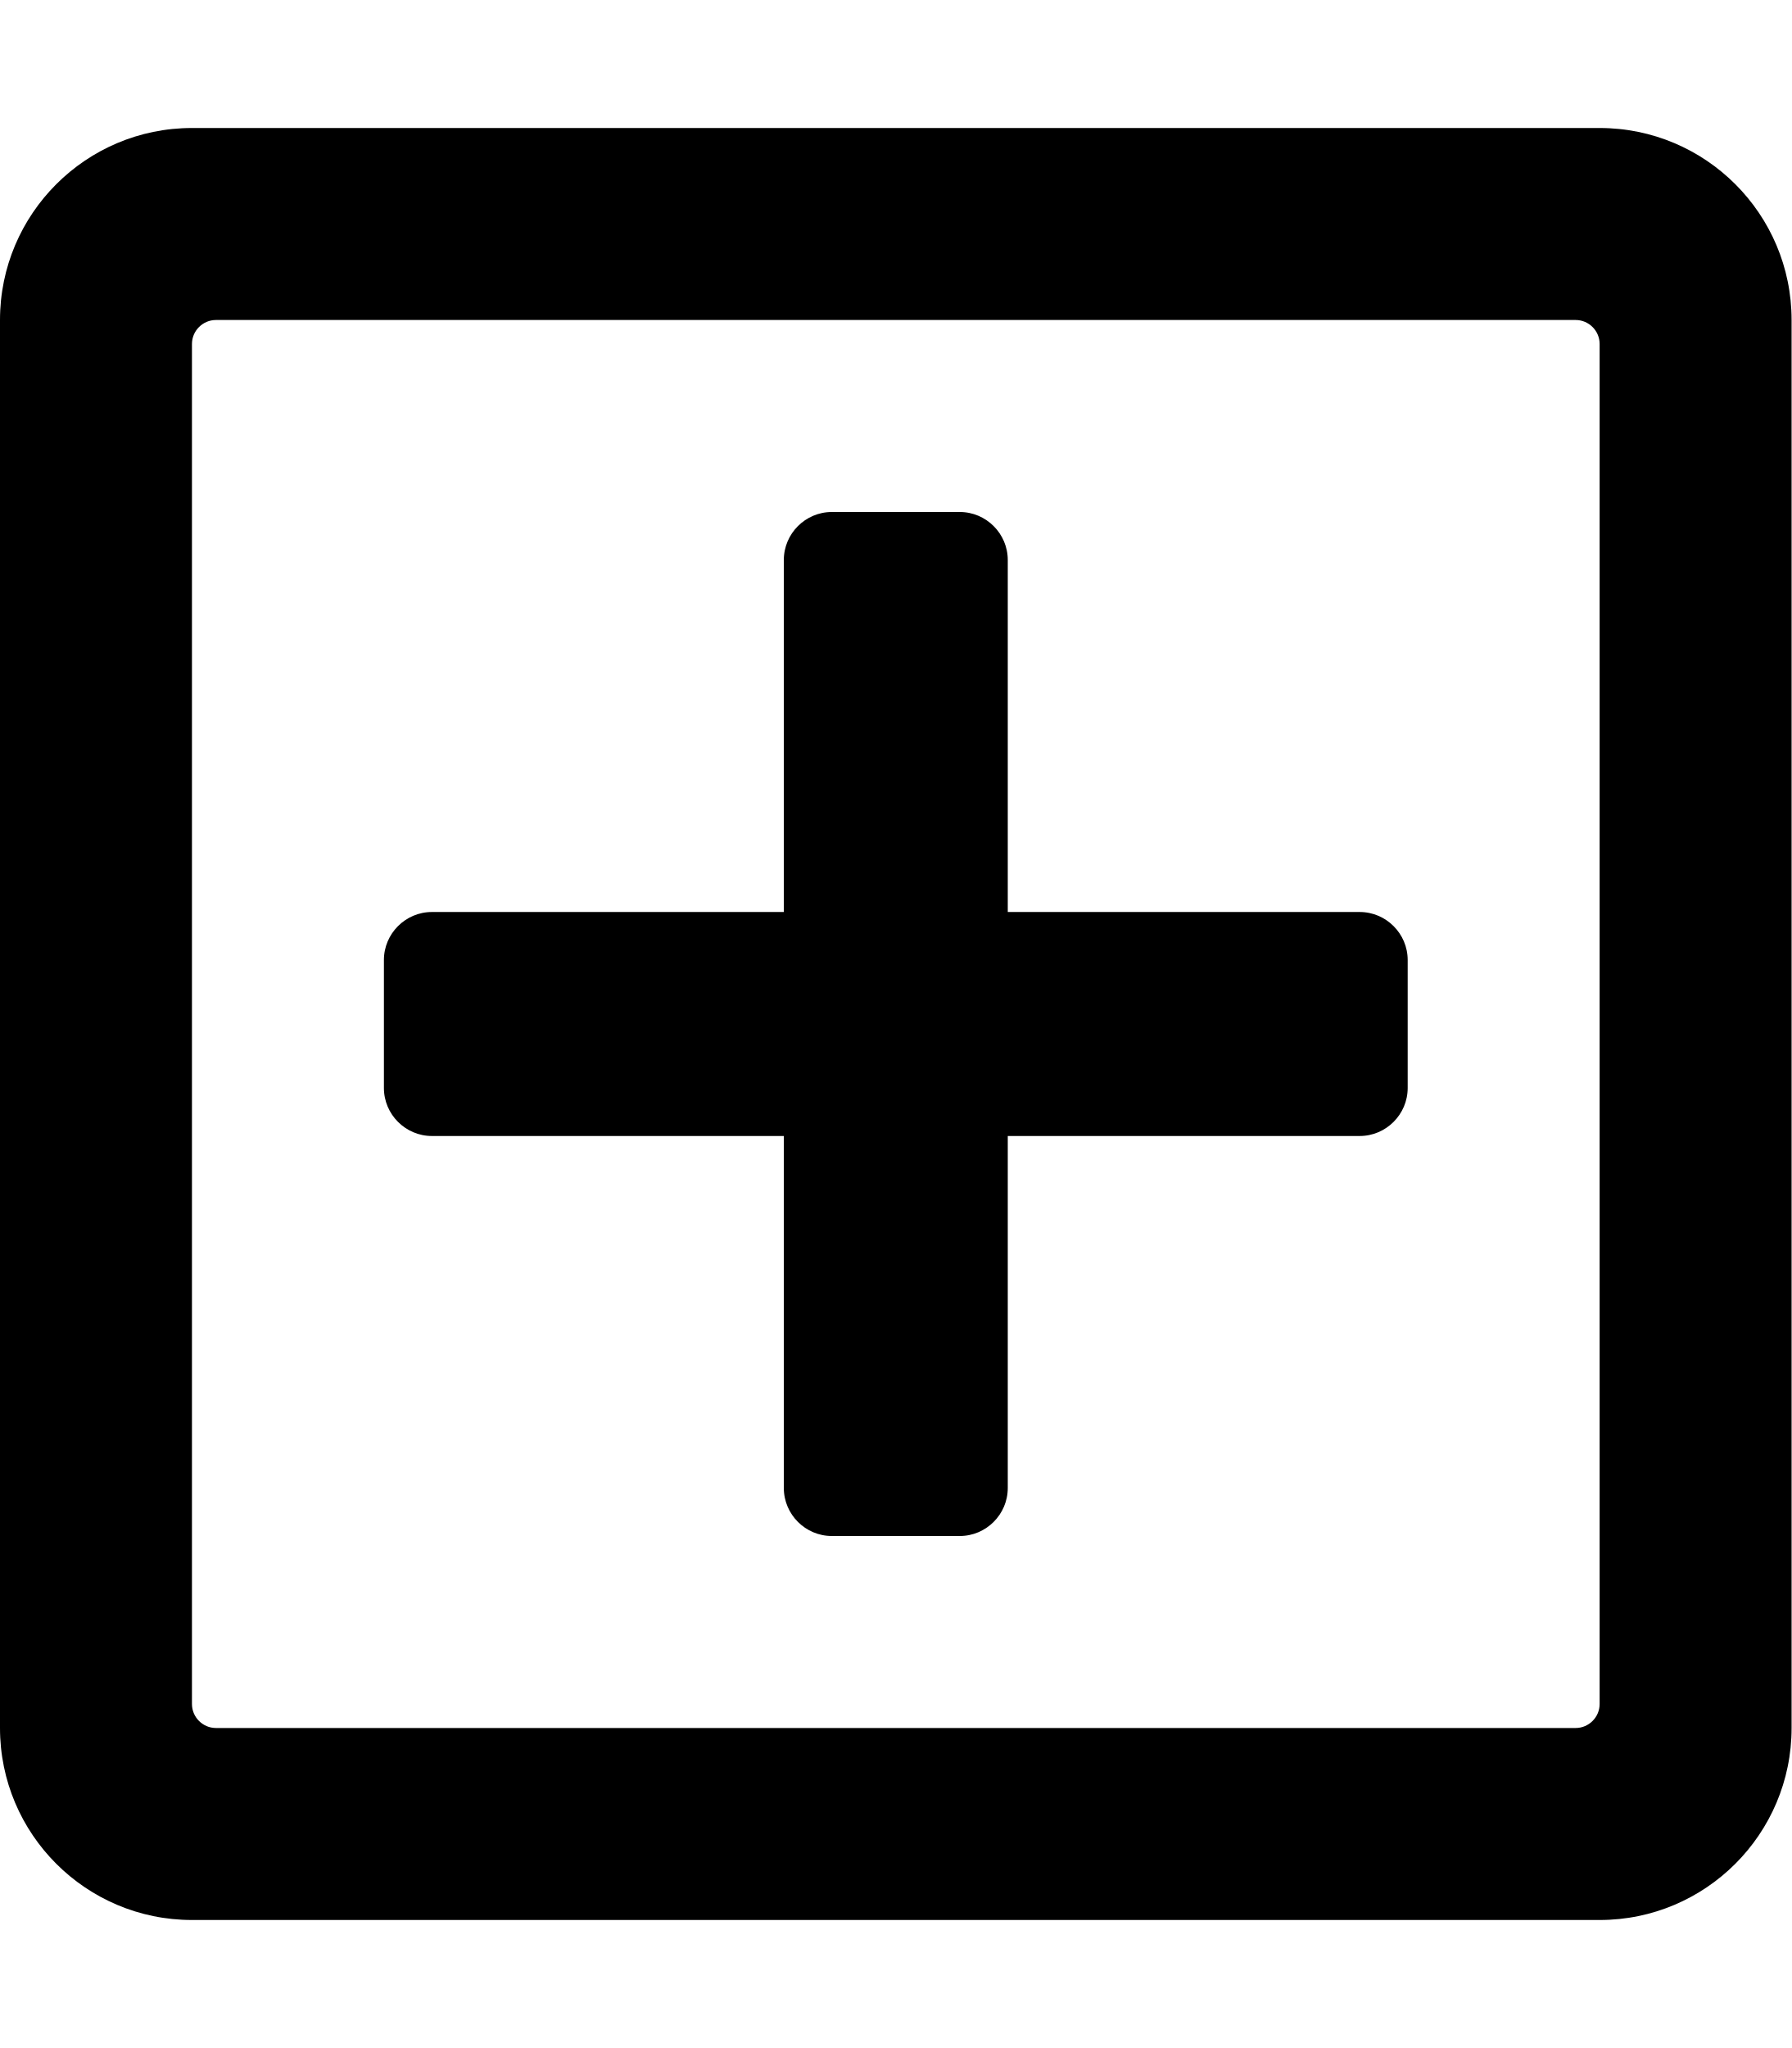
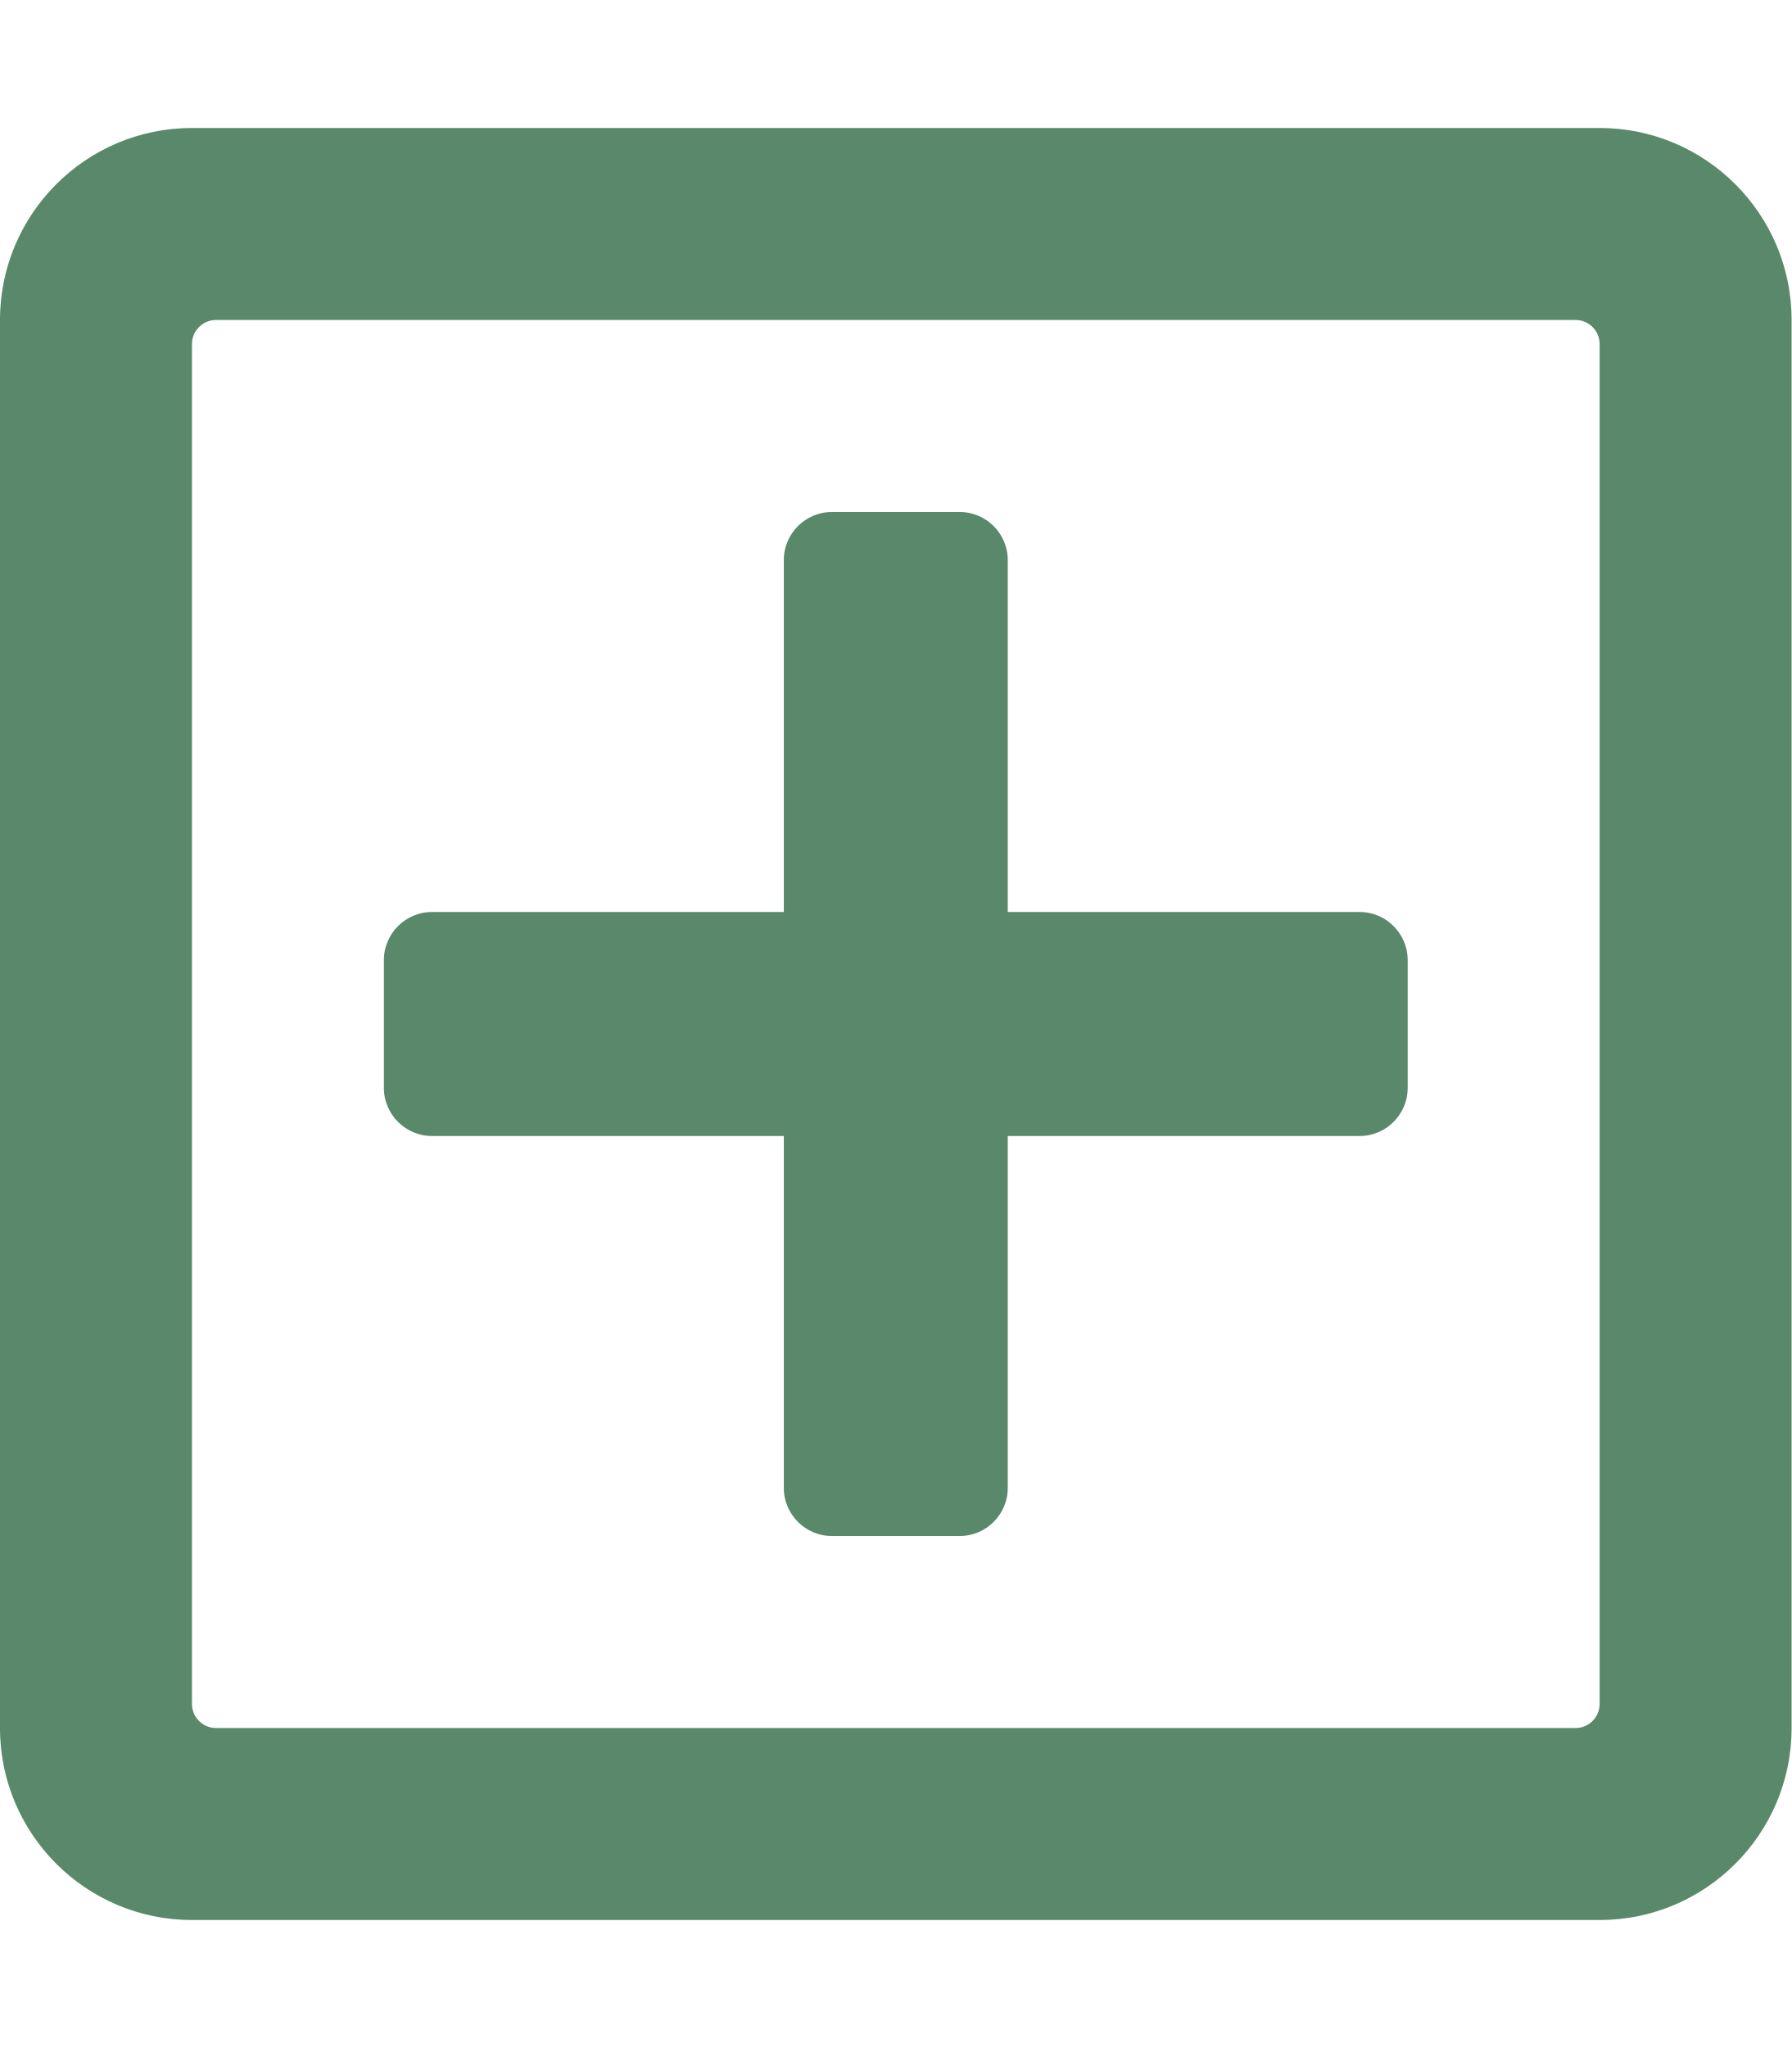
<svg xmlns="http://www.w3.org/2000/svg" aria-hidden="true" focusable="false" data-prefix="far" data-icon="plus-square" class="svg-inline--fa fa-plus-square fa-w-14" role="img" viewBox="0 0 448 512">
-   <path fill="currentColor" d="M352 240v32c0 6.6-5.4 12-12 12h-88v88c0 6.6-5.4 12-12 12h-32c-6.6 0-12-5.4-12-12v-88h-88c-6.6 0-12-5.4-12-12v-32c0-6.6 5.4-12 12-12h88v-88c0-6.6 5.4-12 12-12h32c6.6 0 12 5.4 12 12v88h88c6.6 0 12 5.4 12 12zm96-160v352c0 26.5-21.5 48-48 48H48c-26.5 0-48-21.5-48-48V80c0-26.5 21.5-48 48-48h352c26.5 0 48 21.5 48 48zm-48 346V86c0-3.3-2.7-6-6-6H54c-3.3 0-6 2.7-6 6v340c0 3.3 2.7 6 6 6h340c3.3 0 6-2.7 6-6z" />
+   <path fill="#59886a" d="M352 240v32c0 6.6-5.4 12-12 12h-88v88c0 6.6-5.4 12-12 12h-32c-6.6 0-12-5.4-12-12v-88h-88c-6.6 0-12-5.4-12-12v-32c0-6.6 5.4-12 12-12h88v-88c0-6.6 5.4-12 12-12h32c6.6 0 12 5.4 12 12v88h88c6.6 0 12 5.4 12 12zm96-160v352c0 26.5-21.5 48-48 48H48c-26.5 0-48-21.5-48-48V80c0-26.5 21.5-48 48-48h352c26.5 0 48 21.5 48 48zm-48 346V86c0-3.3-2.7-6-6-6H54c-3.3 0-6 2.7-6 6v340c0 3.3 2.7 6 6 6h340c3.3 0 6-2.7 6-6z" />
</svg>
